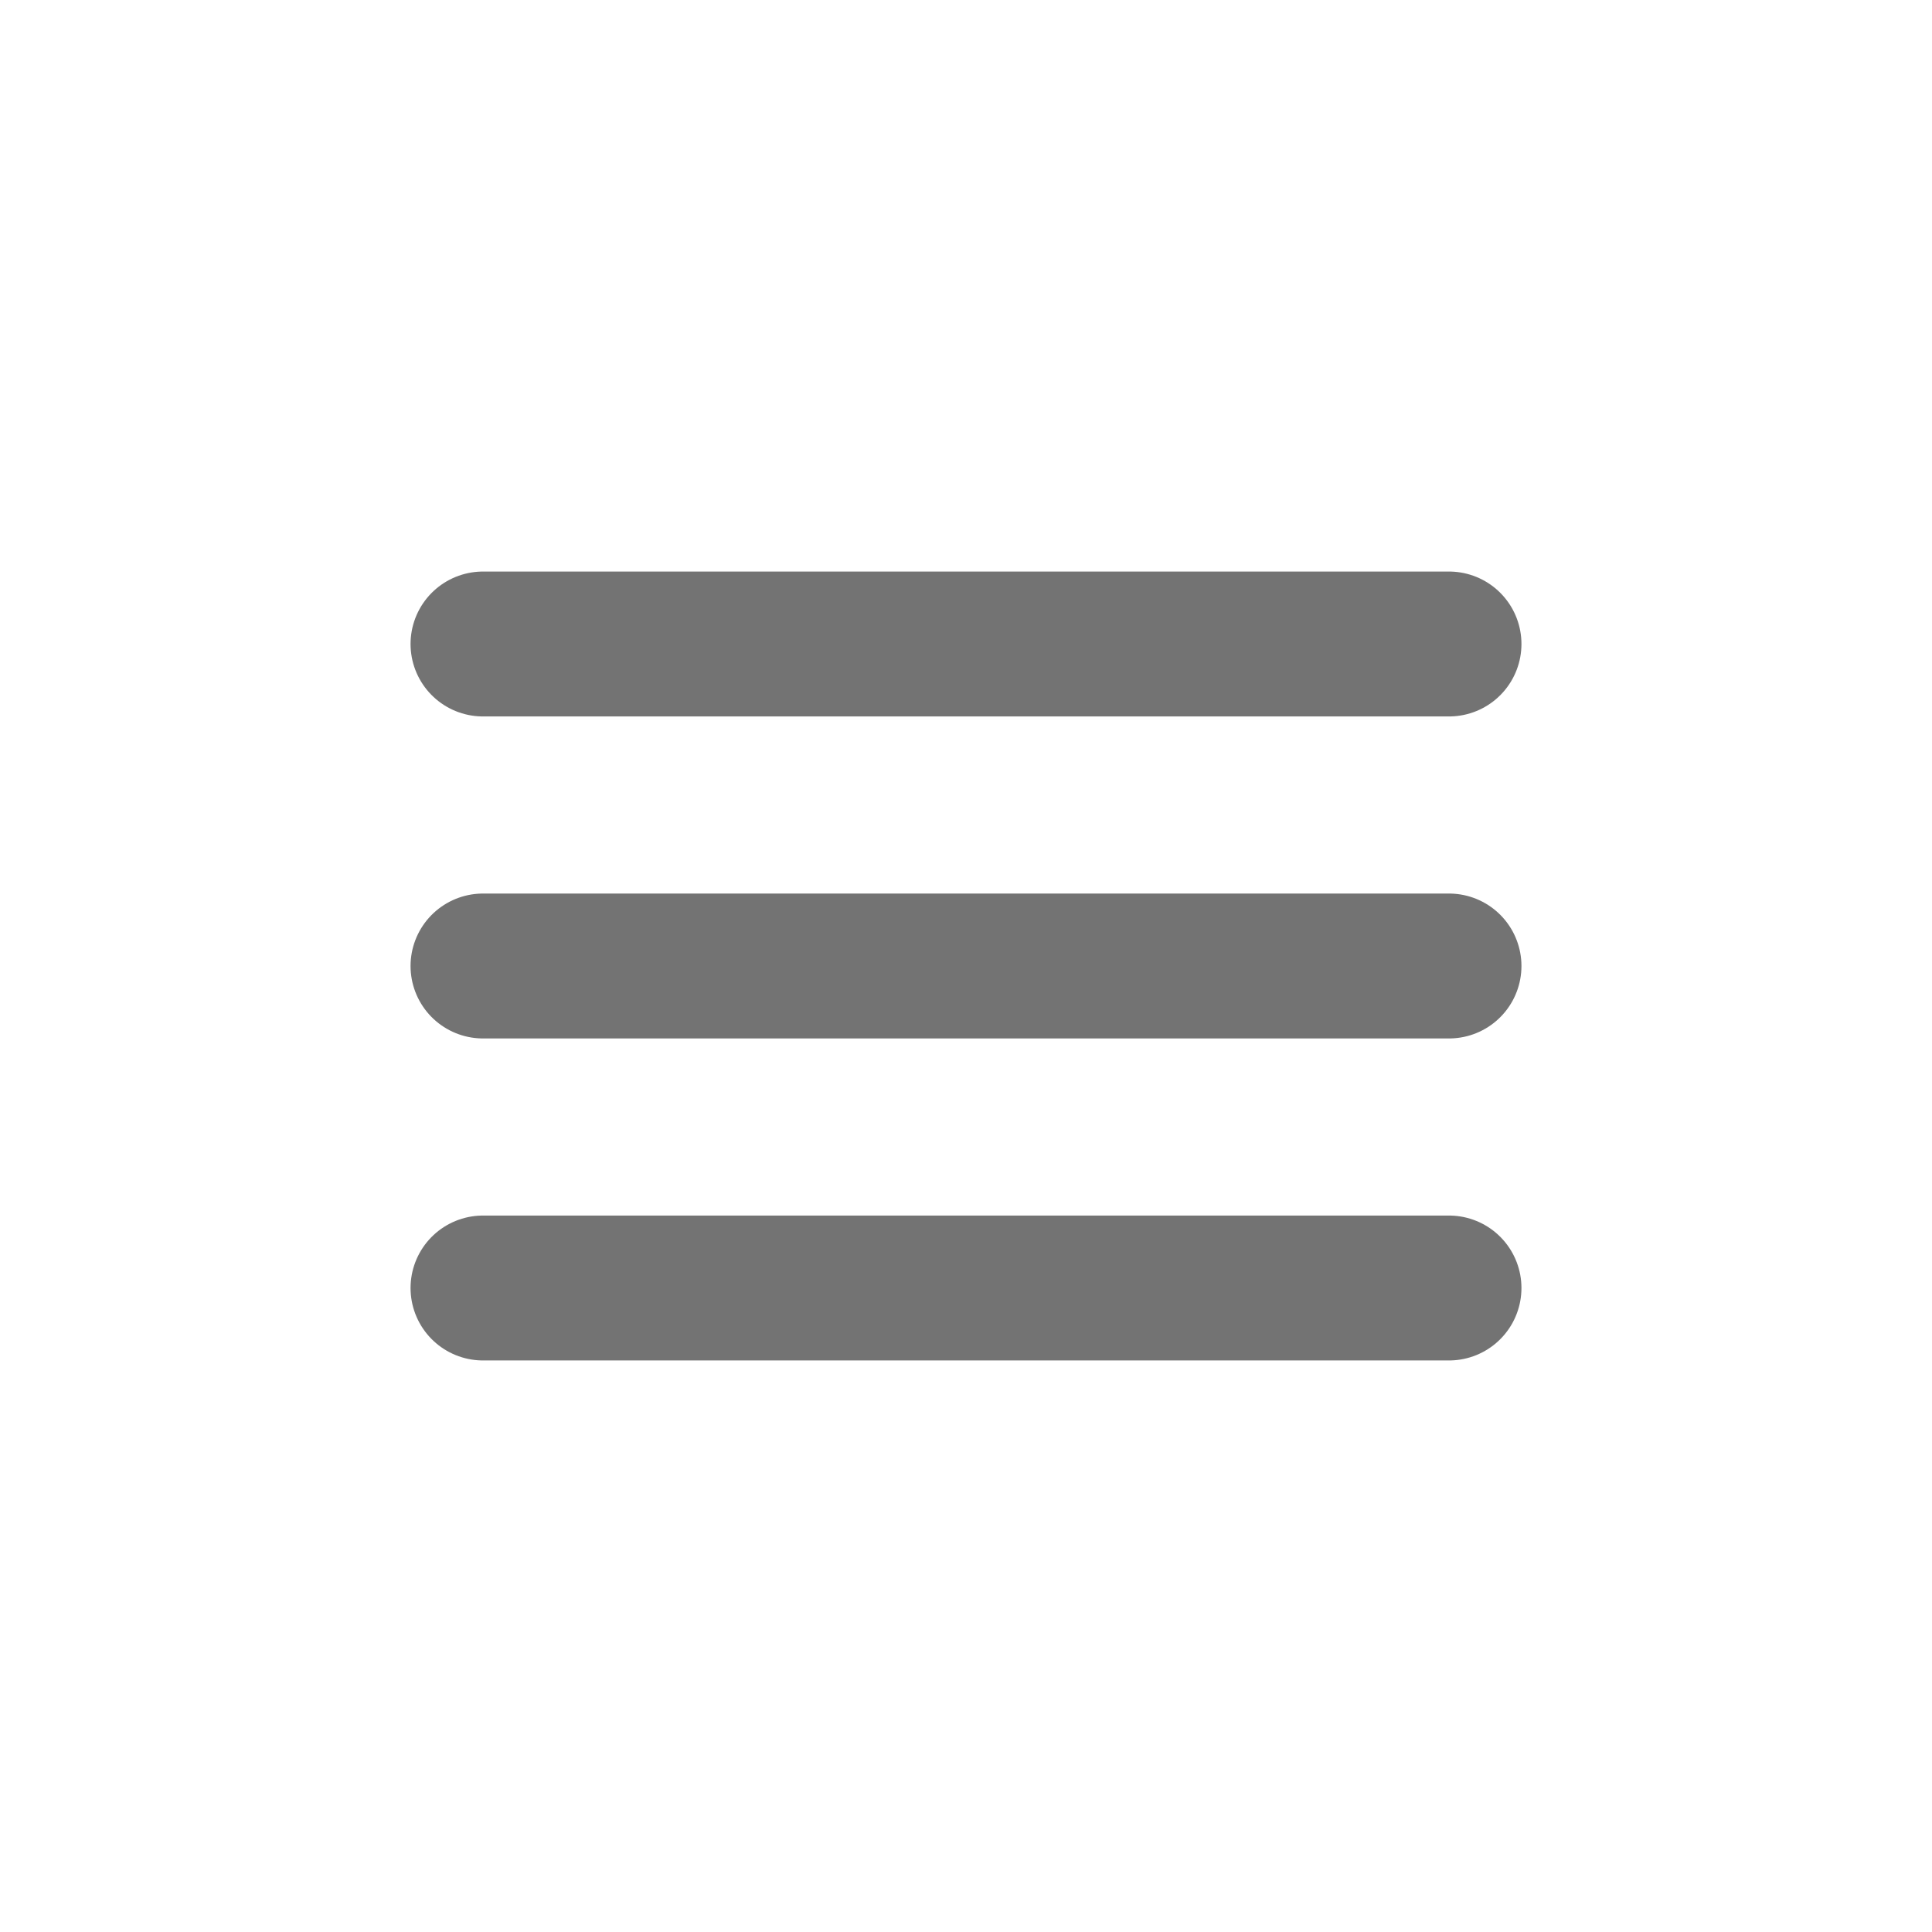
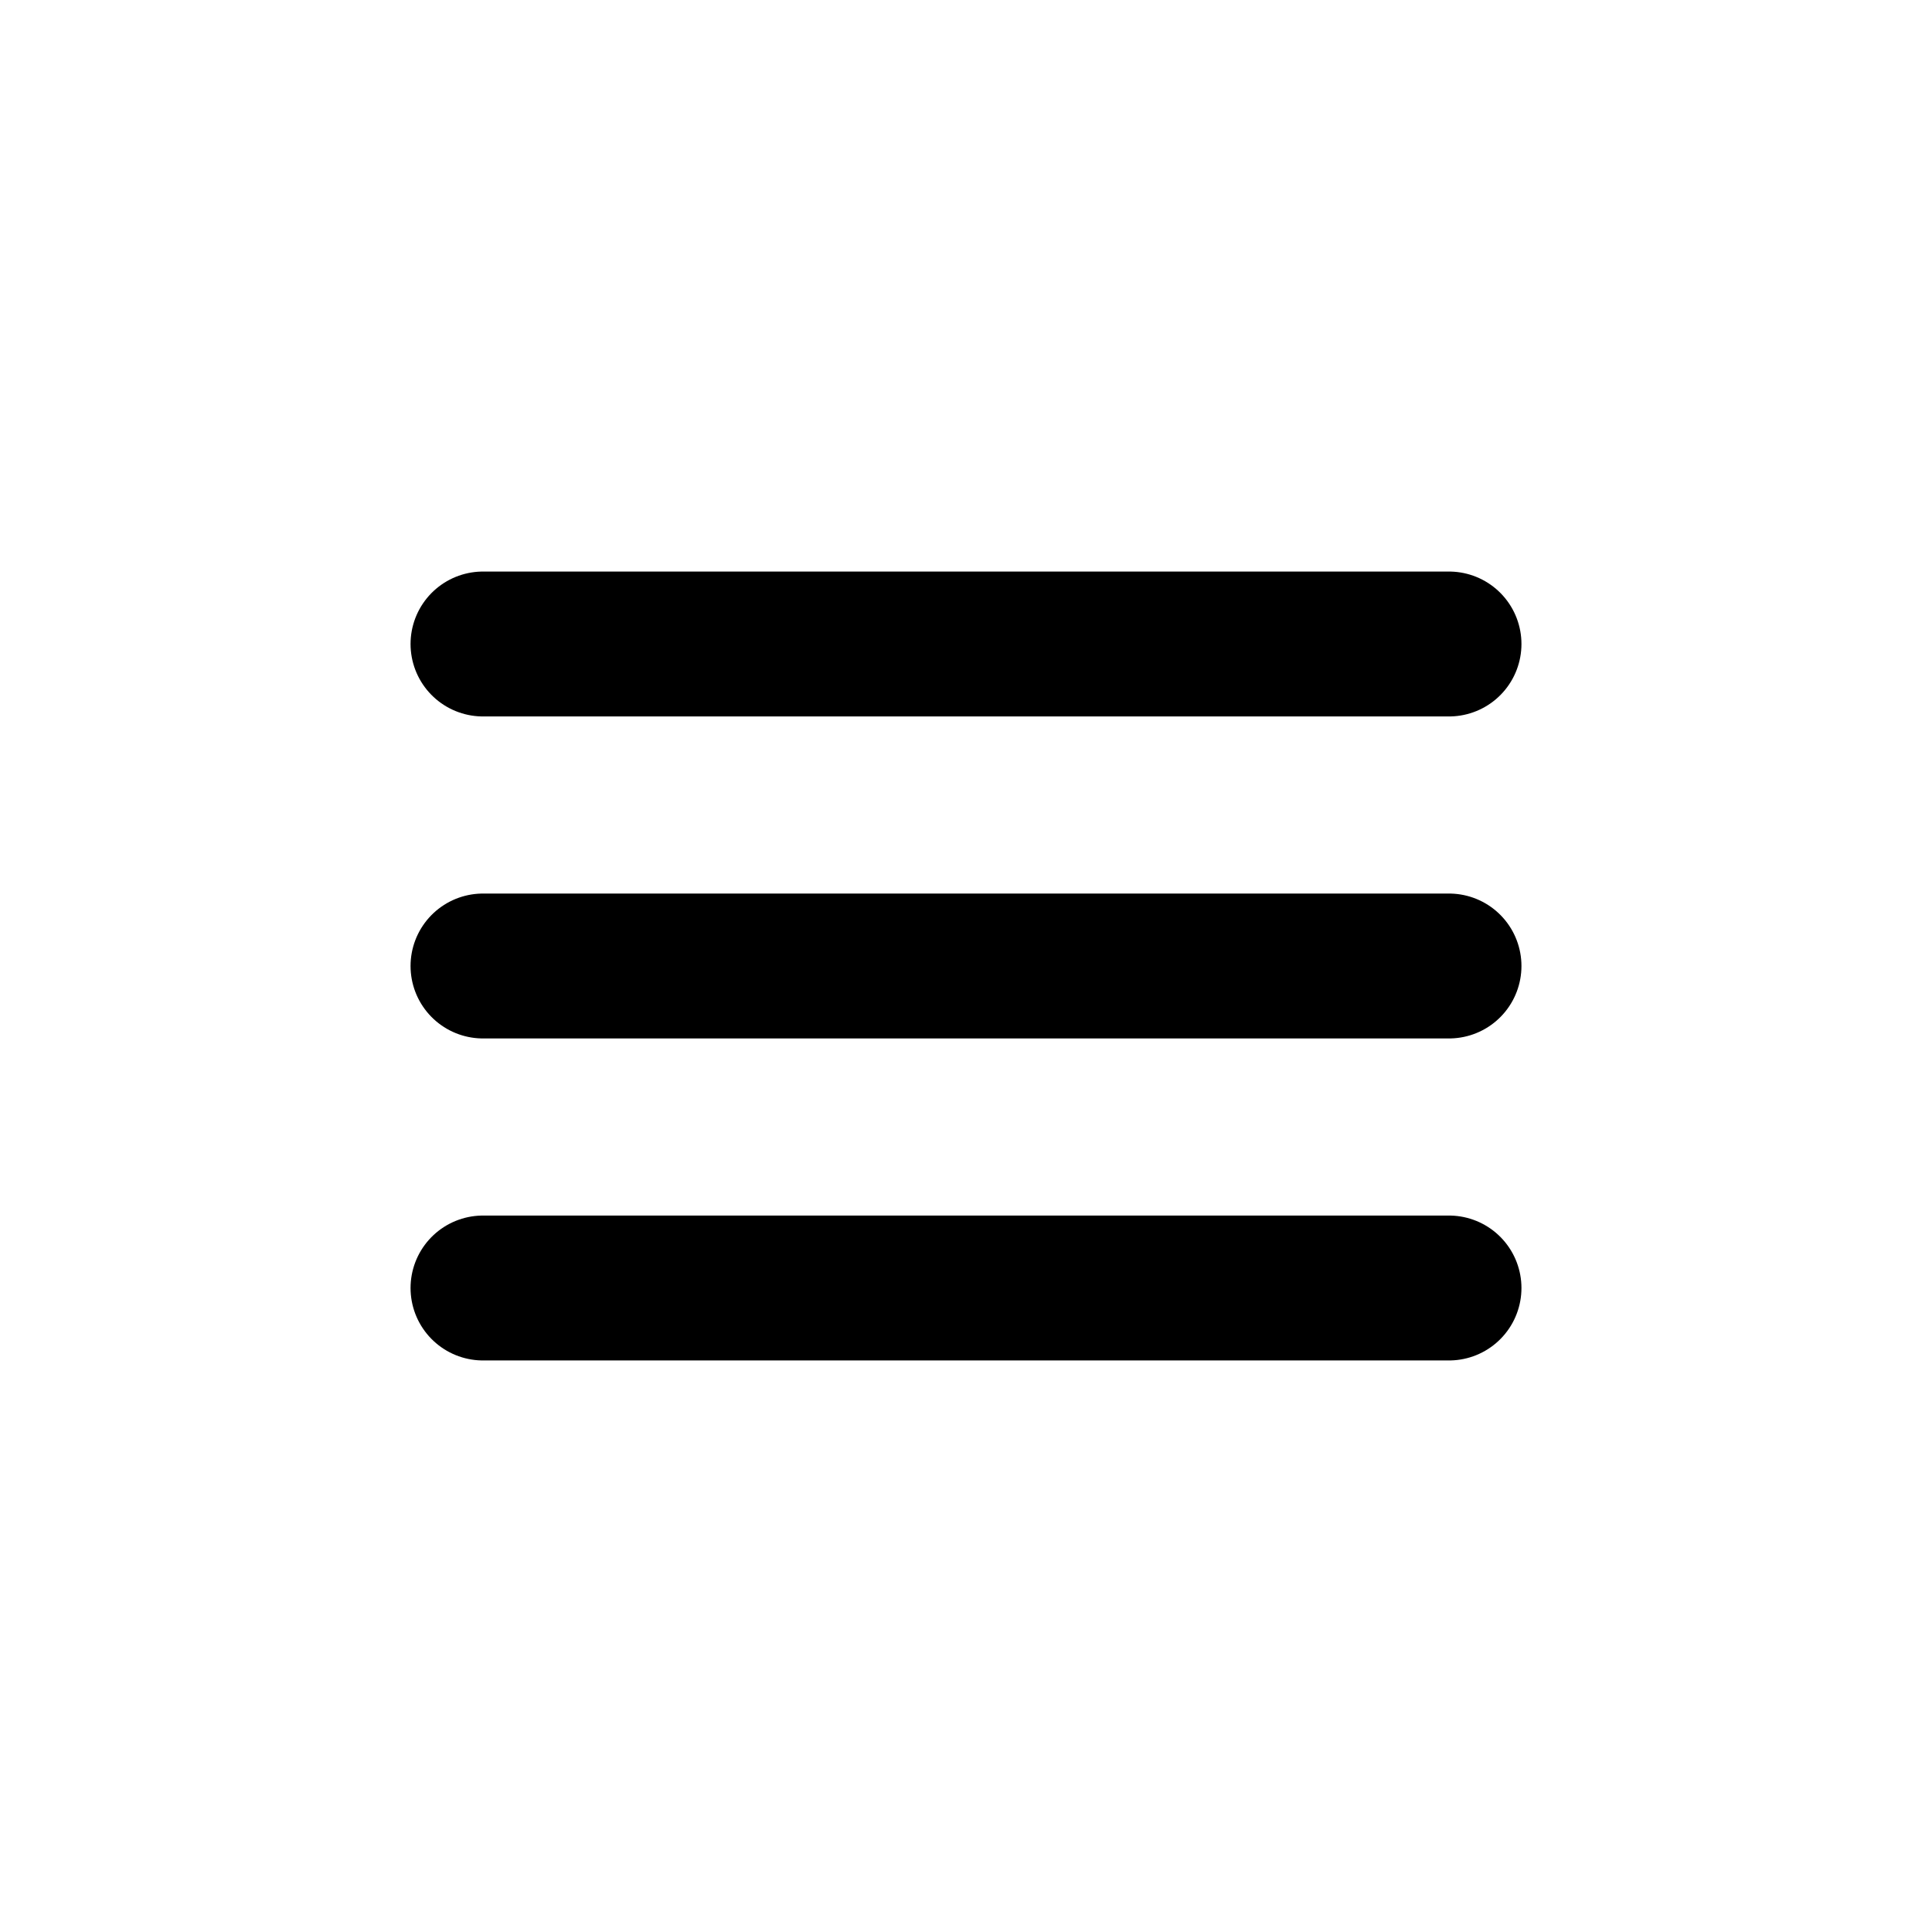
<svg xmlns="http://www.w3.org/2000/svg" width="24" height="24" viewBox="0 0 24 24" fill="none">
-   <path d="M6 8H18" stroke="#737373" stroke-width="1.8" stroke-linecap="round" />
-   <path d="M6 12H18" stroke="#737373" stroke-width="1.8" stroke-linecap="round" />
-   <path d="M6 16H18" stroke="#737373" stroke-width="1.8" stroke-linecap="round" />
+   <path d="M6 8H18" stroke="currentColor" stroke-width="1.8" stroke-linecap="round" />
+   <path d="M6 12H18" stroke="currentColor" stroke-width="1.8" stroke-linecap="round" />
+   <path d="M6 16H18" stroke="currentColor" stroke-width="1.8" stroke-linecap="round" />
</svg>
